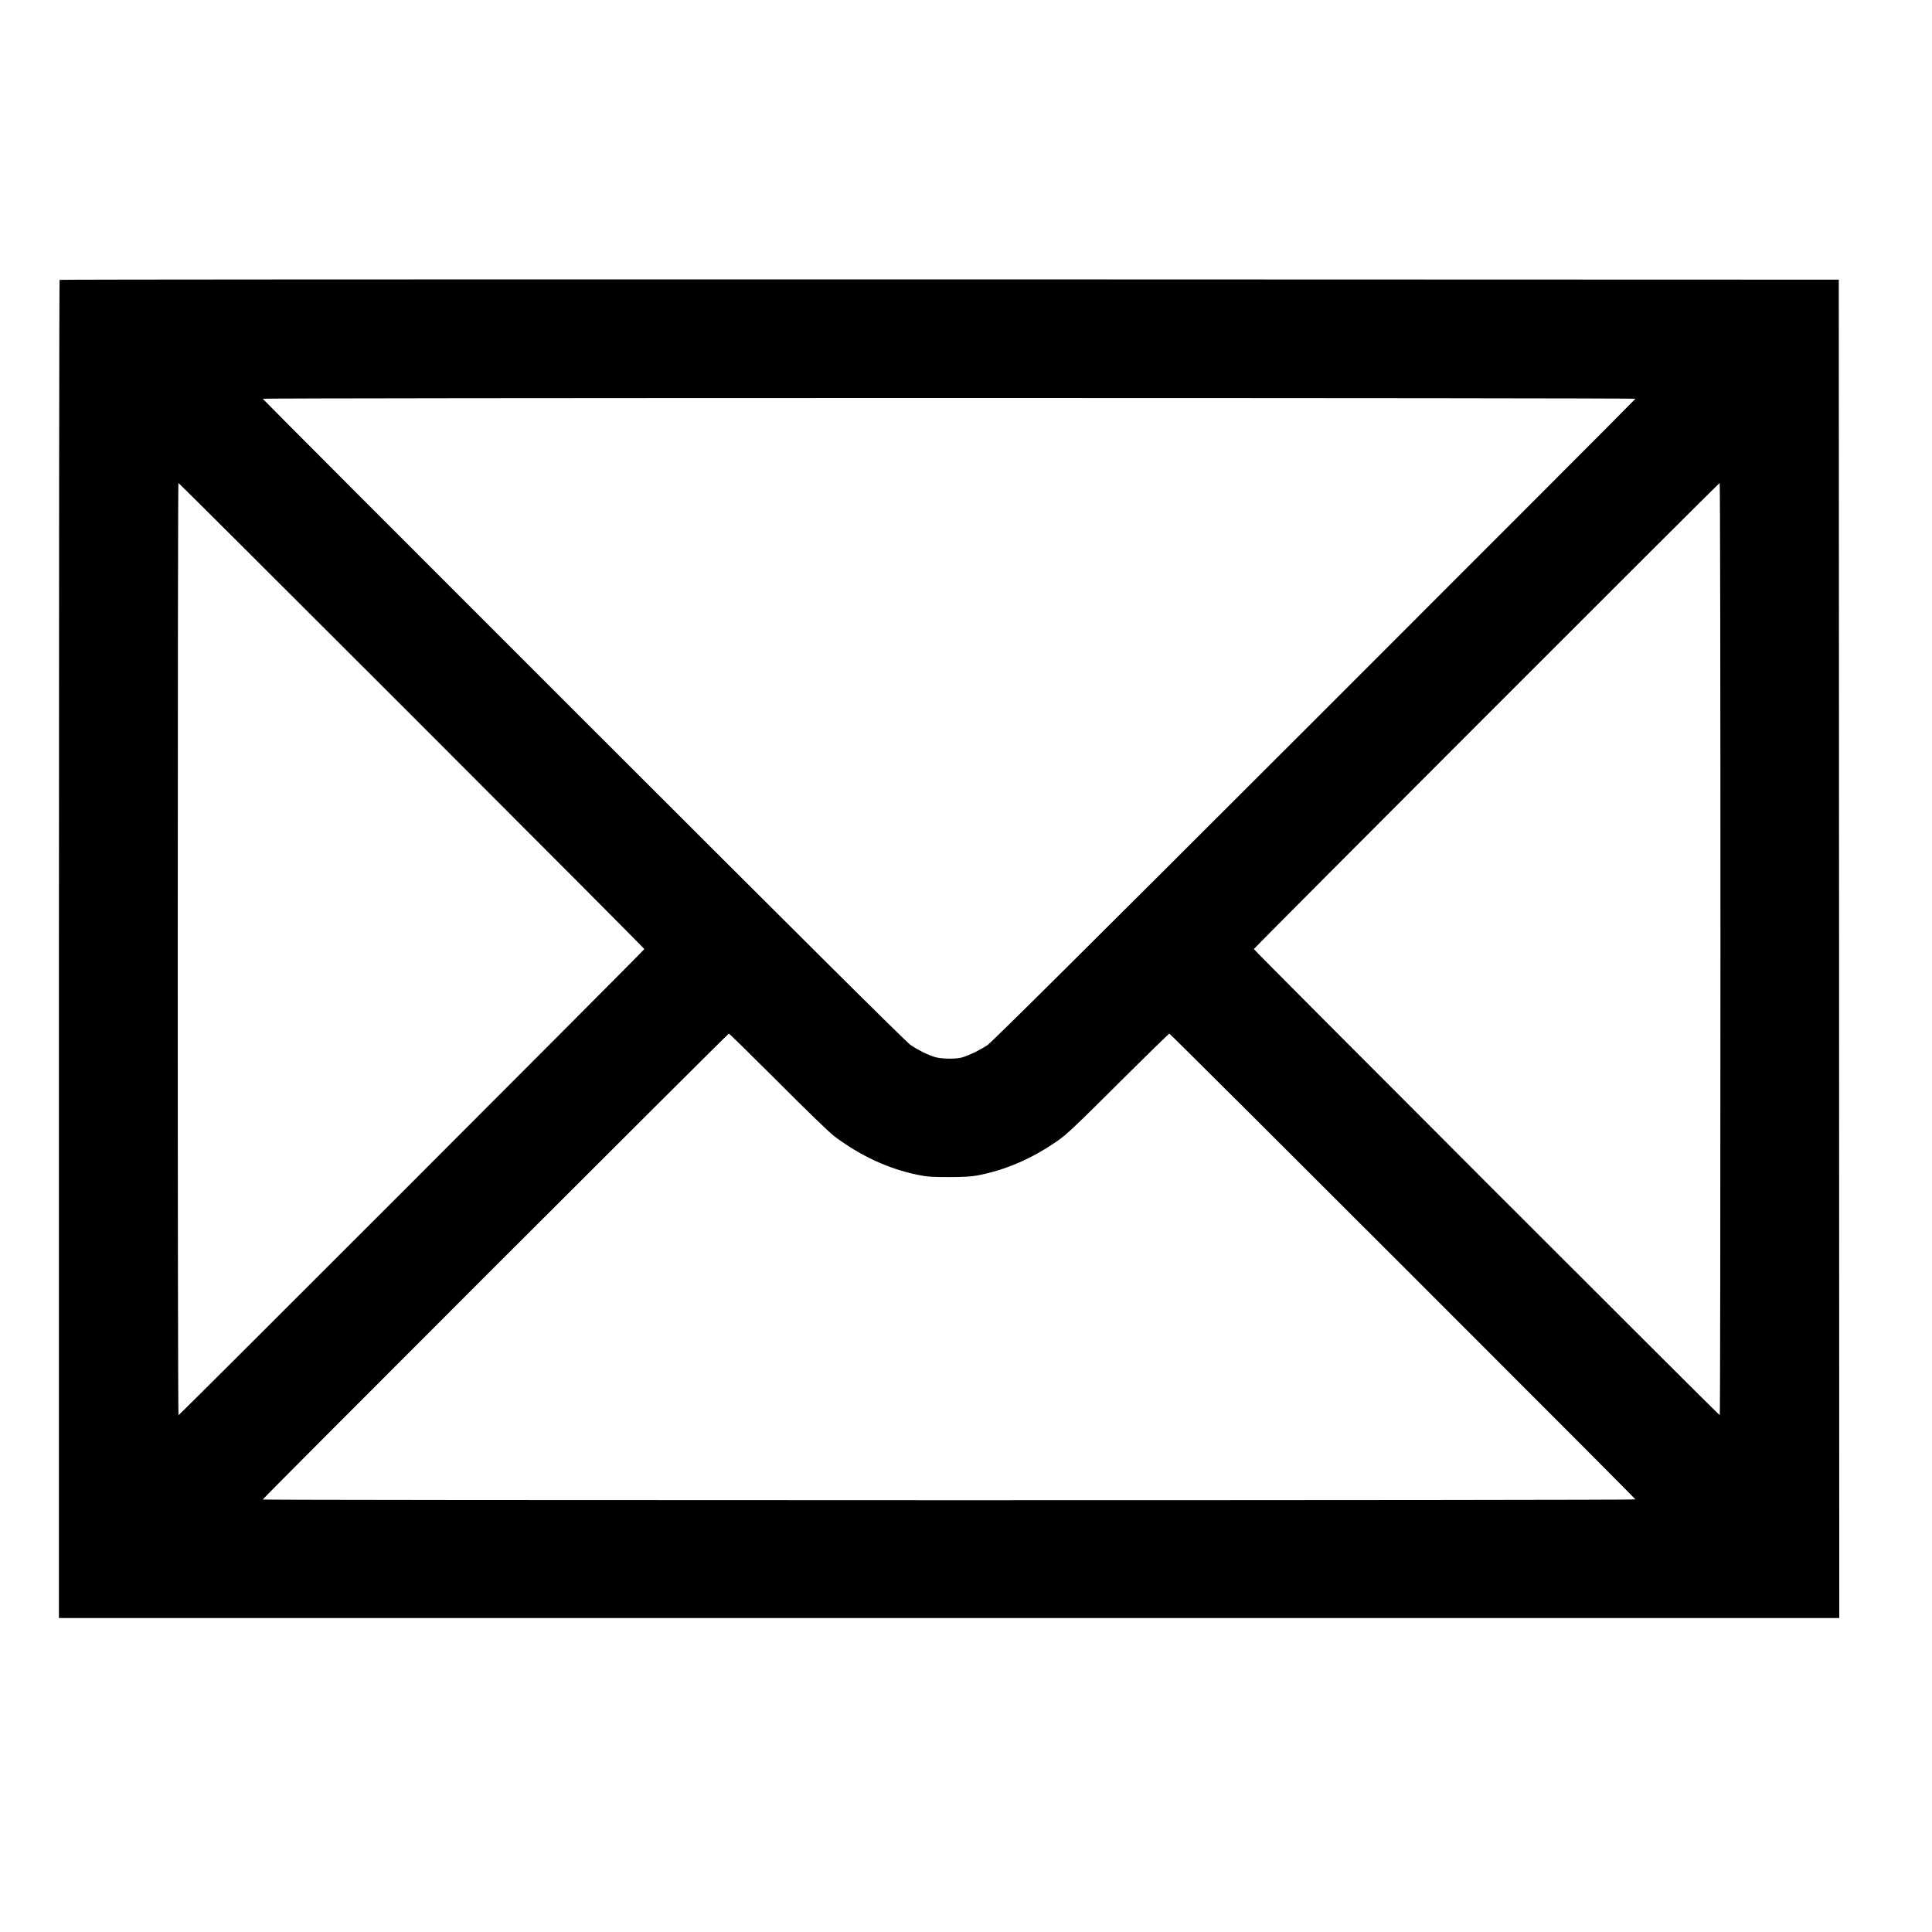
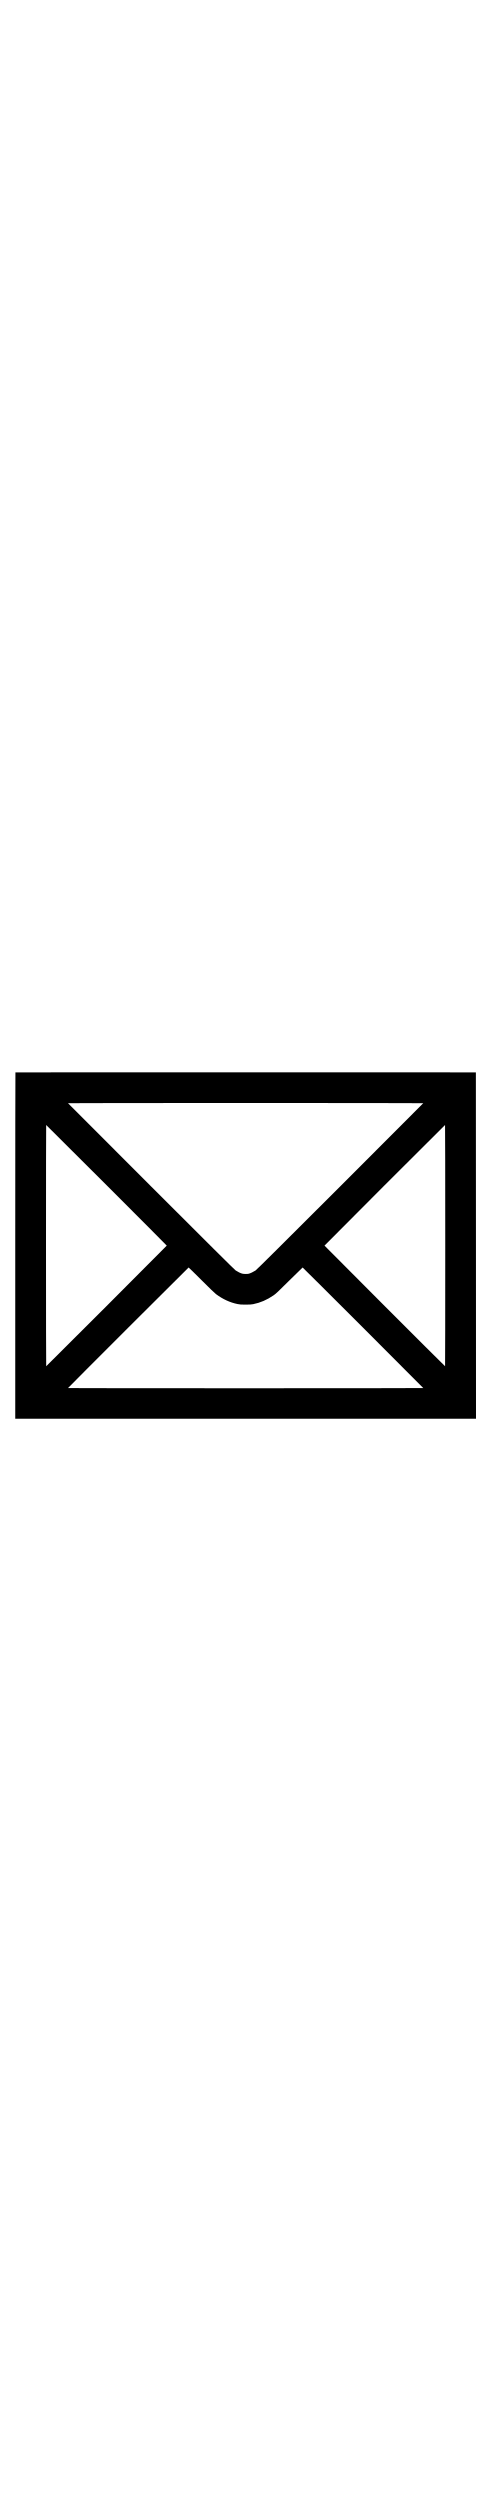
- <svg xmlns="http://www.w3.org/2000/svg" height="2000pt" preserveAspectRatio="xMidYMid meet" viewBox="0 0 2000 2000" width="2000pt">
+ <svg xmlns="http://www.w3.org/2000/svg" height="2000pt" preserveAspectRatio="xMidYMid meet" viewBox="0 0 2000 2000" width="400pt">
  <path d="m617 17103c-4-3-7-3122-7-6930v-6923h9215 9215l-2 6928-3 6927-9206 3c-5063 1-9209-1-9212-5zm16313-1231c0-4-1495-1502-3322-3328-2317-2315-3342-3334-3387-3364-78-52-211-115-271-129-66-15-197-13-263 4s-177 71-262 128c-40 26-1188 1167-3382 3361-1828 1826-3323 3324-3323 3328 0 5 3197 8 7105 8s7105-3 7105-8zm-12668-3279c1325-1325 2408-2412 2408-2418 0-11-4811-4825-4822-4825-5 0-8 2171-8 4825s3 4825 7 4825c5 0 1091-1083 2415-2407zm13548-2418c0-2654-3-4825-7-4825-12 0-4823 4814-4823 4825s4811 4825 4822 4825c5 0 8-2171 8-4825zm-9755-1375c310-311 532-525 585-565 270-202 561-336 861-397 98-20 144-23 324-23 159 0 232 5 300 18 290 57 553 171 820 355 95 66 179 145 630 594 286 285 525 518 530 518 12 0 4825-4811 4825-4822 0-5-3197-8-7105-8s-7105 3-7105 7c0 12 4814 4823 4825 4823 6 0 235-225 510-500z" transform="matrix(.1 0 0 -.1 0 2000)" />
</svg>
